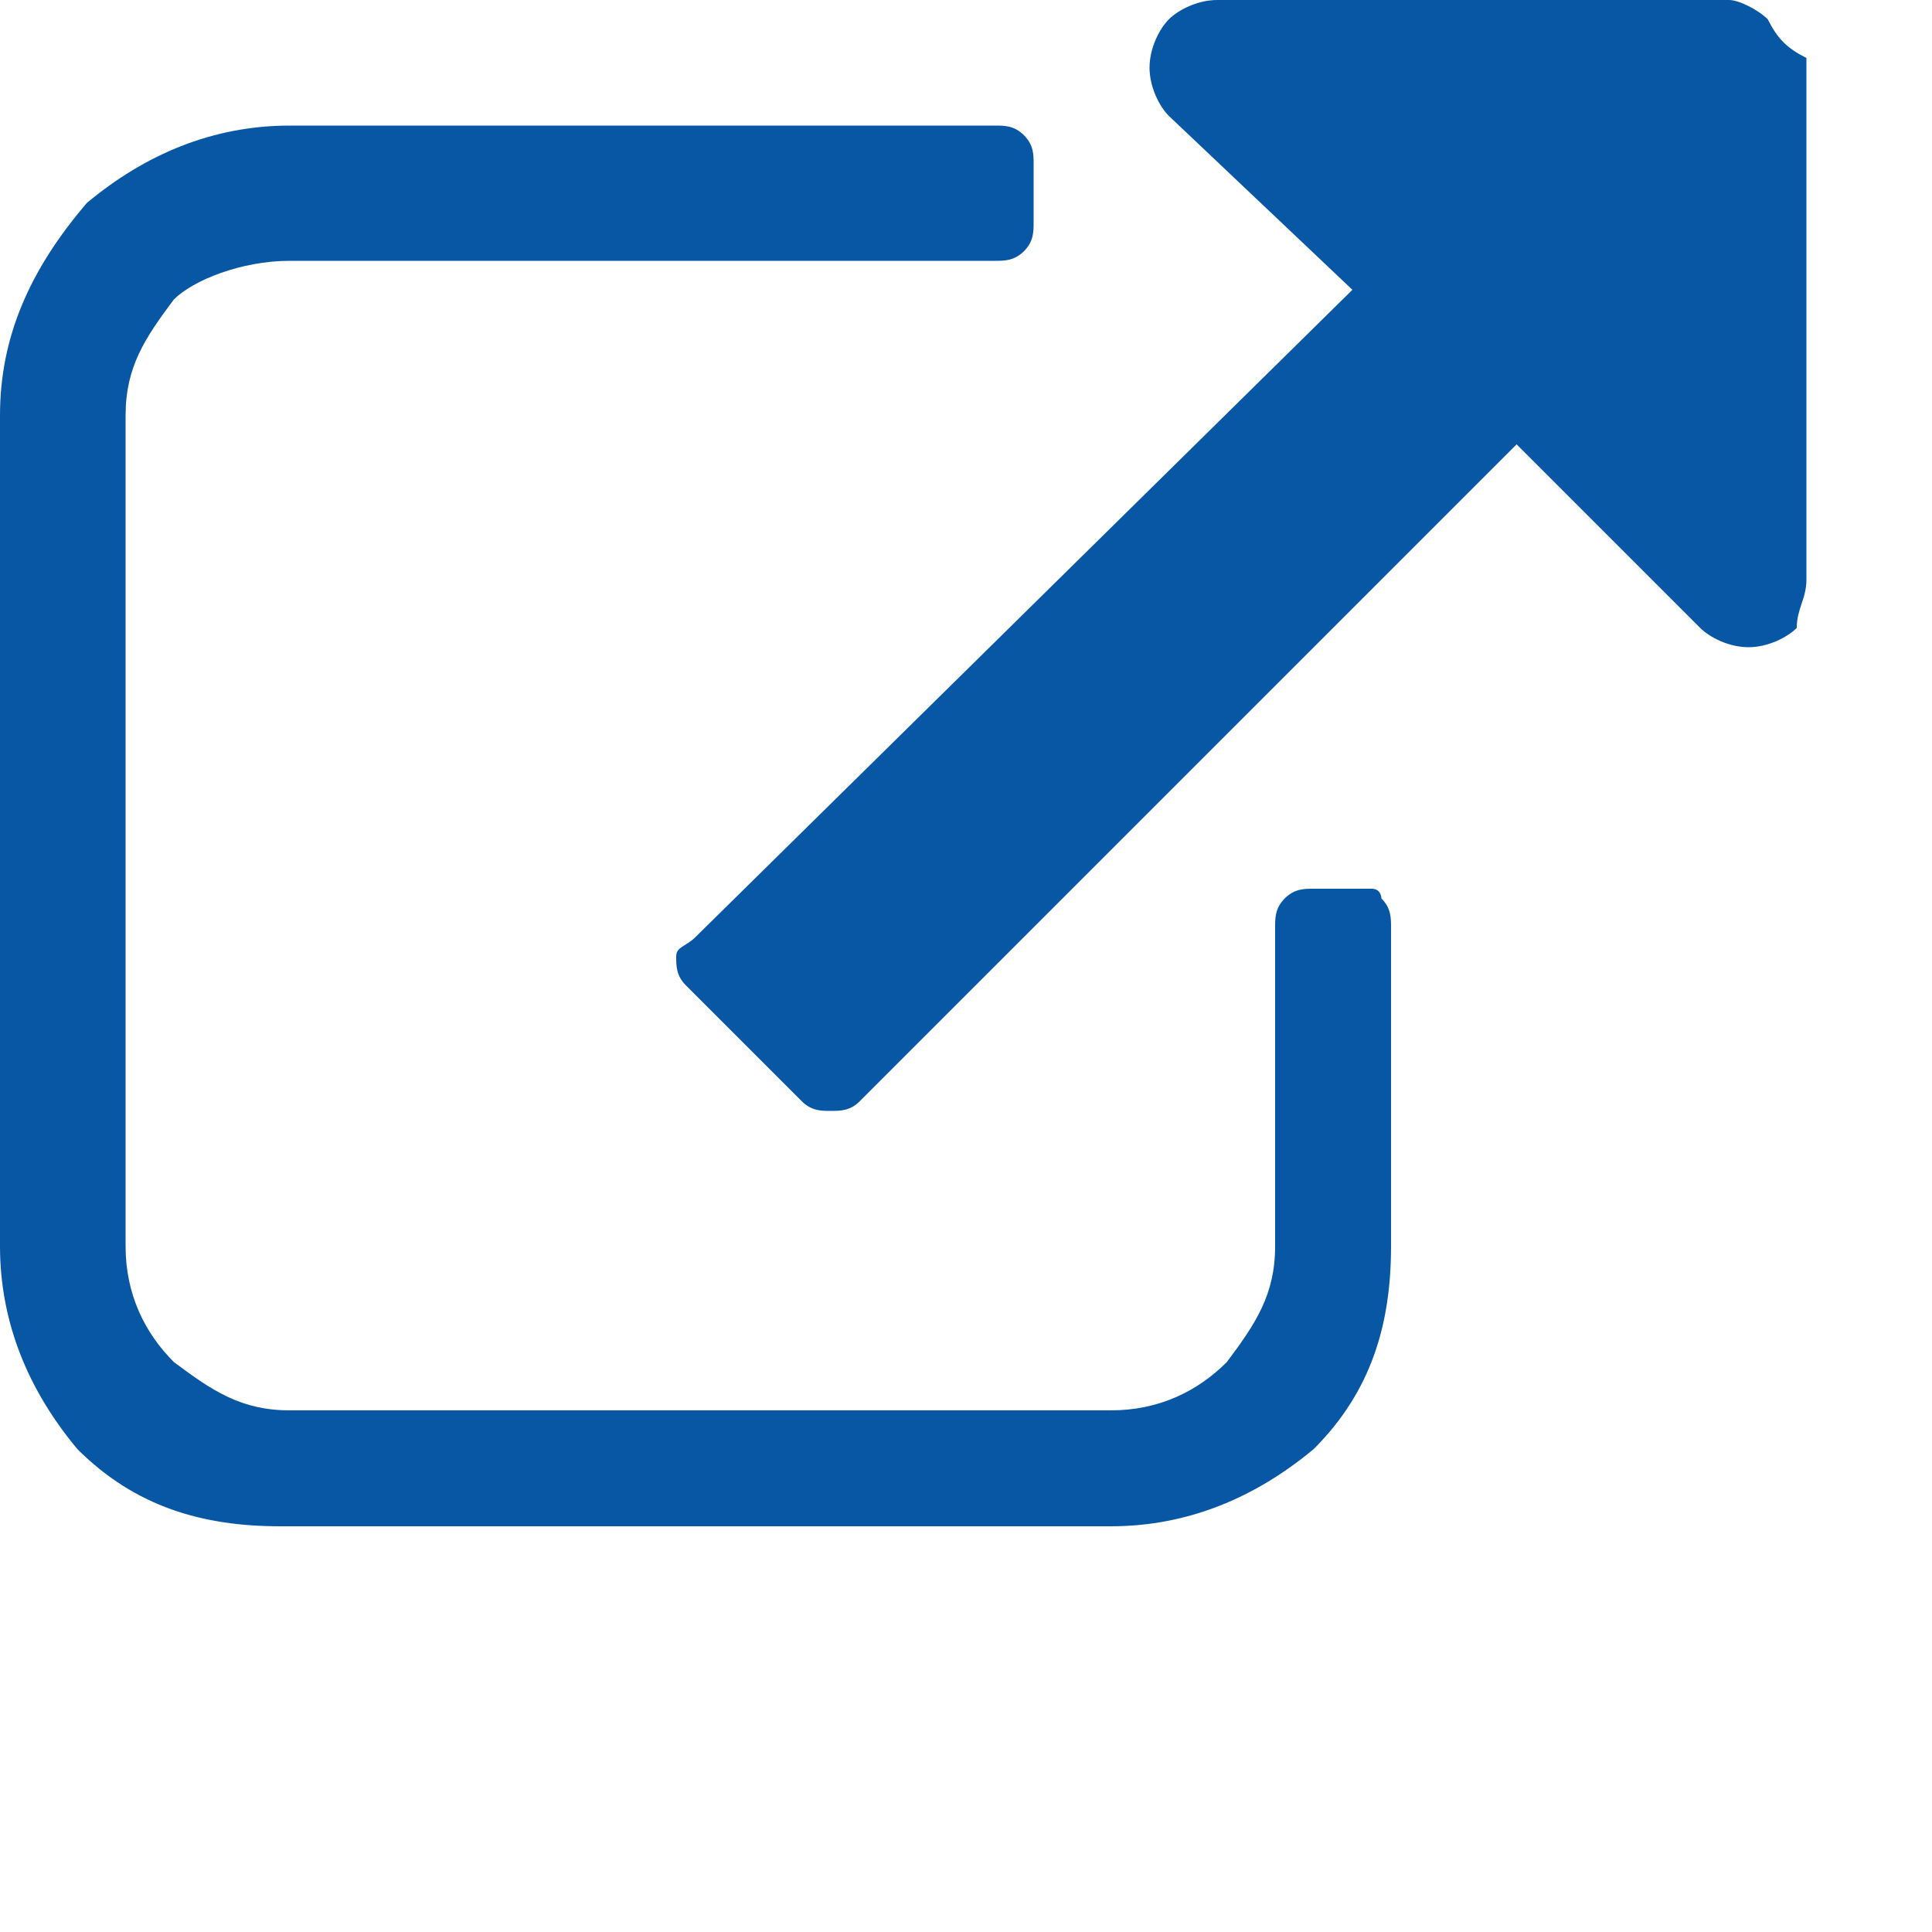
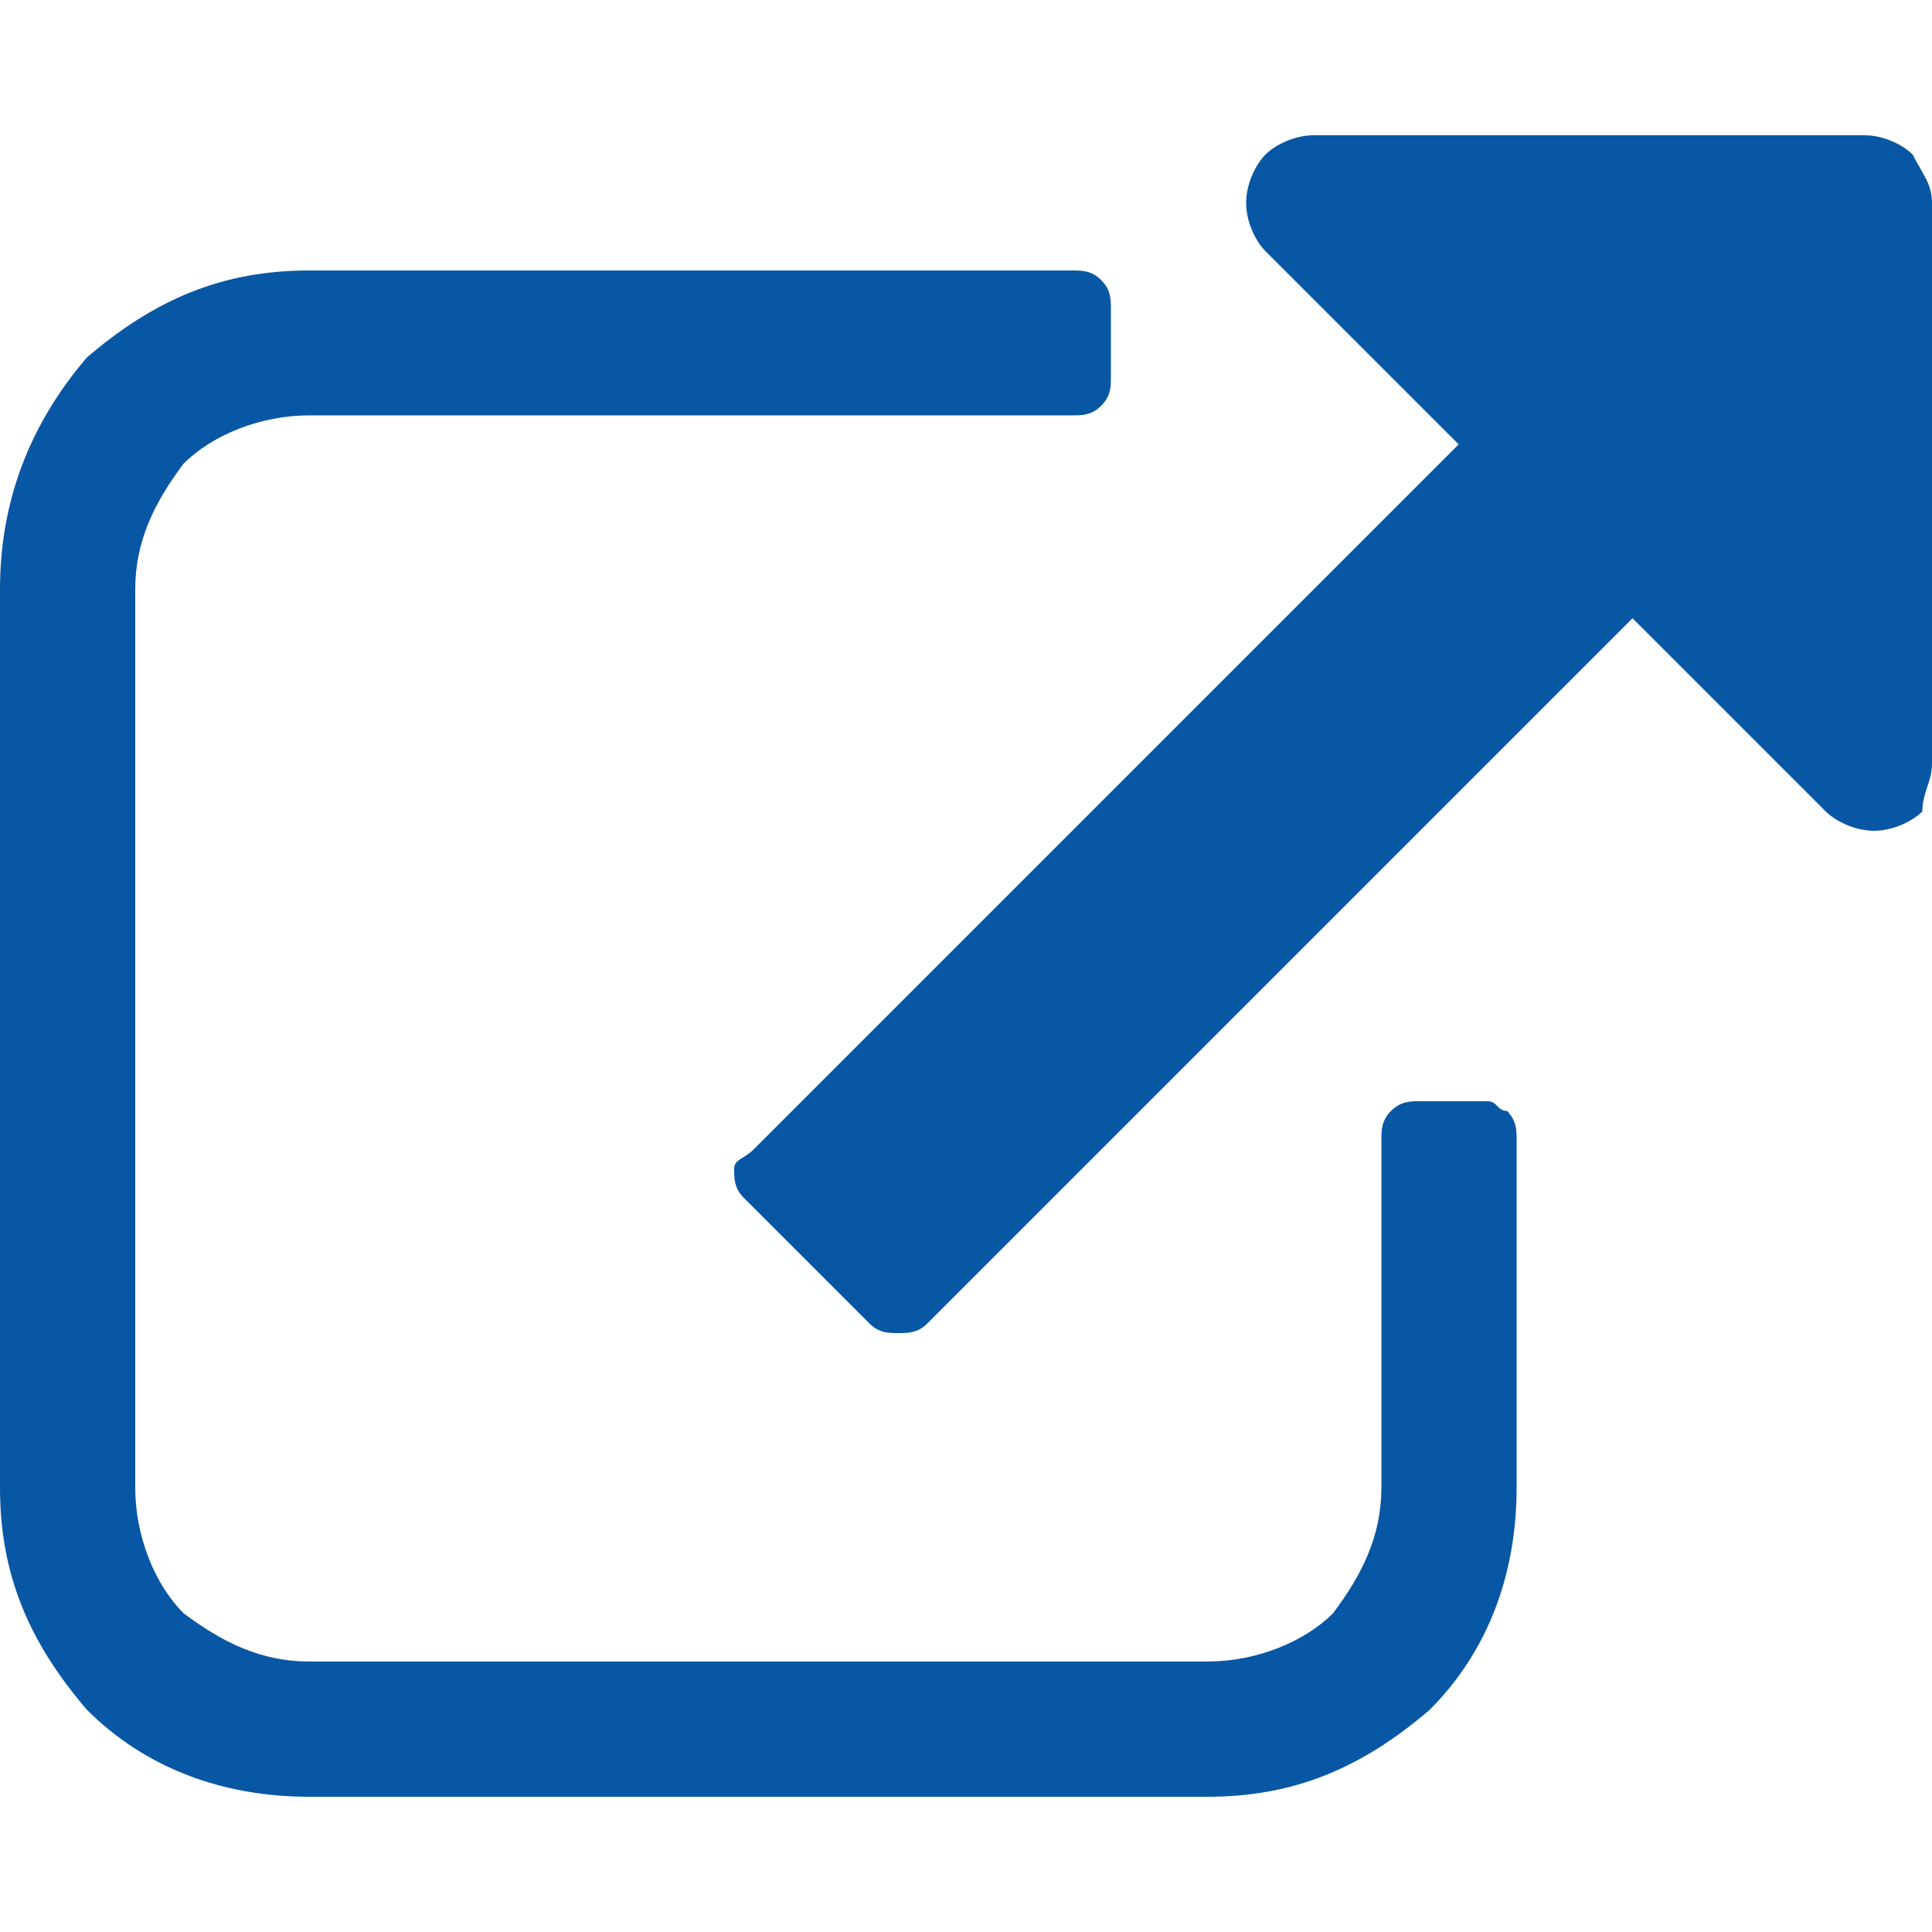
<svg xmlns="http://www.w3.org/2000/svg" version="1.1" id="Layer_1" x="0px" y="0px" viewBox="0 0 20 20" style="enable-background:new 0 0 20 20;" xml:space="preserve">
  <style type="text/css">
	.st0{fill:#0857A4;}
</style>
  <g>
    <g>
-       <path class="st0" d="M14.2,9.2h-0.6c-0.1,0-0.2,0-0.3,0.1c-0.1,0.1-0.1,0.2-0.1,0.3v3.3c0,0.5-0.2,0.8-0.5,1.2    c-0.3,0.3-0.7,0.5-1.2,0.5H3c-0.5,0-0.8-0.2-1.2-0.5c-0.3-0.3-0.5-0.7-0.5-1.2V4.3c0-0.5,0.2-0.8,0.5-1.2C2,2.9,2.5,2.7,3,2.7h7.3    c0.1,0,0.2,0,0.3-0.1c0.1-0.1,0.1-0.2,0.1-0.3V1.7c0-0.1,0-0.2-0.1-0.3c-0.1-0.1-0.2-0.1-0.3-0.1H3c-0.8,0-1.5,0.3-2.1,0.8    C0.3,2.8,0,3.5,0,4.3v8.6c0,0.8,0.3,1.5,0.8,2.1c0.6,0.6,1.3,0.8,2.1,0.8h8.6c0.8,0,1.5-0.3,2.1-0.8c0.6-0.6,0.8-1.3,0.8-2.1V9.6    c0-0.1,0-0.2-0.1-0.3C14.3,9.3,14.3,9.2,14.2,9.2z" />
-       <path class="st0" d="M18.3,0.2C18.2,0.1,18,0,17.9,0h-5.3c-0.2,0-0.4,0.1-0.5,0.2s-0.2,0.3-0.2,0.5c0,0.2,0.1,0.4,0.2,0.5L14,3    L7.2,9.7C7.1,9.8,7,9.8,7,9.9c0,0.1,0,0.2,0.1,0.3l1.2,1.2c0.1,0.1,0.2,0.1,0.3,0.1c0.1,0,0.2,0,0.3-0.1l6.8-6.8l1.9,1.9    c0.1,0.1,0.3,0.2,0.5,0.2s0.4-0.1,0.5-0.2c0-0.2,0.1-0.3,0.1-0.5V0.6C18.5,0.5,18.4,0.4,18.3,0.2z" />
+       <path class="st0" d="M15.4,11.4h-0.7c-0.1,0-0.2,0-0.3,0.1c-0.1,0.1-0.1,0.2-0.1,0.3v3.6c0,0.5-0.2,0.9-0.5,1.3    c-0.3,0.3-0.8,0.5-1.3,0.5H3.2c-0.5,0-0.9-0.2-1.3-0.5c-0.3-0.3-0.5-0.8-0.5-1.3V6.1c0-0.5,0.2-0.9,0.5-1.3    c0.3-0.3,0.8-0.5,1.3-0.5h7.9c0.1,0,0.2,0,0.3-0.1c0.1-0.1,0.1-0.2,0.1-0.3V3.2c0-0.1,0-0.2-0.1-0.3c-0.1-0.1-0.2-0.1-0.3-0.1H3.2    c-0.9,0-1.6,0.3-2.3,0.9C0.3,4.4,0,5.2,0,6.1v9.3c0,0.9,0.3,1.6,0.9,2.3c0.6,0.6,1.4,0.9,2.3,0.9h9.3c0.9,0,1.6-0.3,2.3-0.9    c0.6-0.6,0.9-1.4,0.9-2.3v-3.6c0-0.1,0-0.2-0.1-0.3C15.5,11.5,15.5,11.4,15.4,11.4z" />
+       <path class="st0" d="M19.8,1.6c-0.1-0.1-0.3-0.2-0.5-0.2h-5.7c-0.2,0-0.4,0.1-0.5,0.2c-0.1,0.1-0.2,0.3-0.2,0.5    c0,0.2,0.1,0.4,0.2,0.5l2,2l-7.3,7.3C7.7,12,7.6,12,7.6,12.1c0,0.1,0,0.2,0.1,0.3L9,13.7c0.1,0.1,0.2,0.1,0.3,0.1    c0.1,0,0.2,0,0.3-0.1l7.3-7.3l2,2c0.1,0.1,0.3,0.2,0.5,0.2s0.4-0.1,0.5-0.2C19.9,8.2,20,8.1,20,7.9V2.1C20,1.9,19.9,1.8,19.8,1.6z    " />
    </g>
  </g>
</svg>
